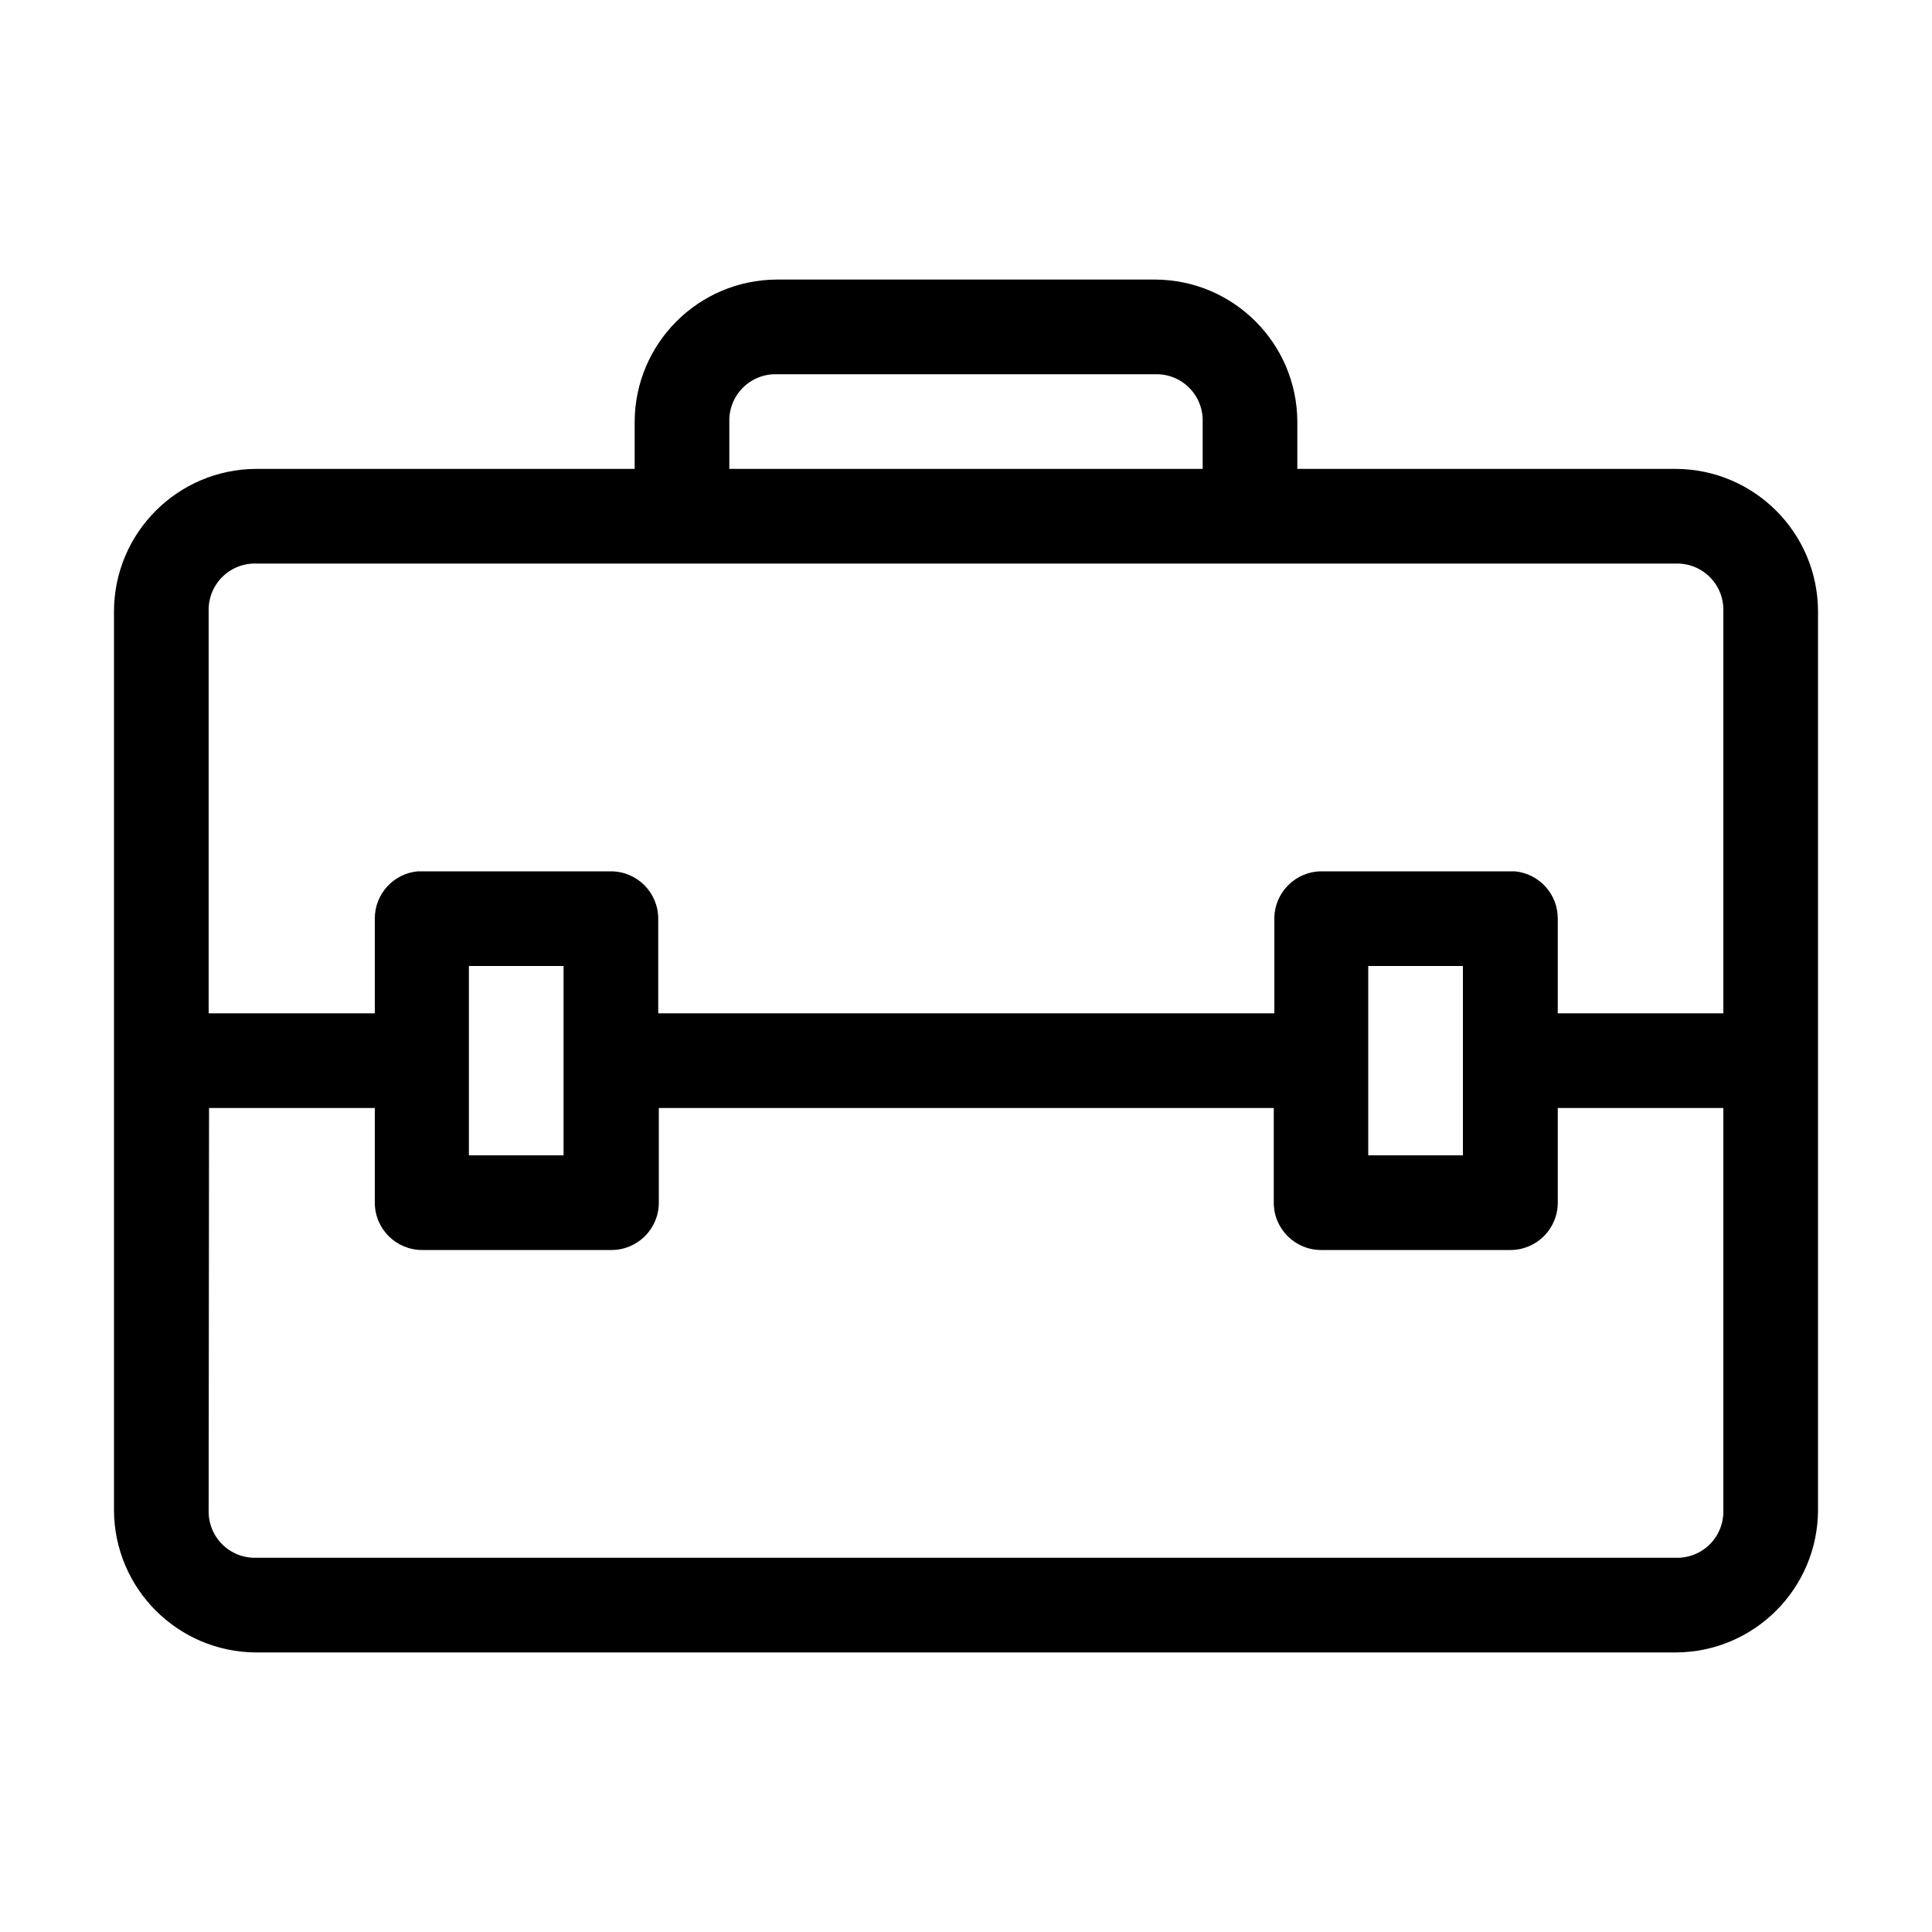
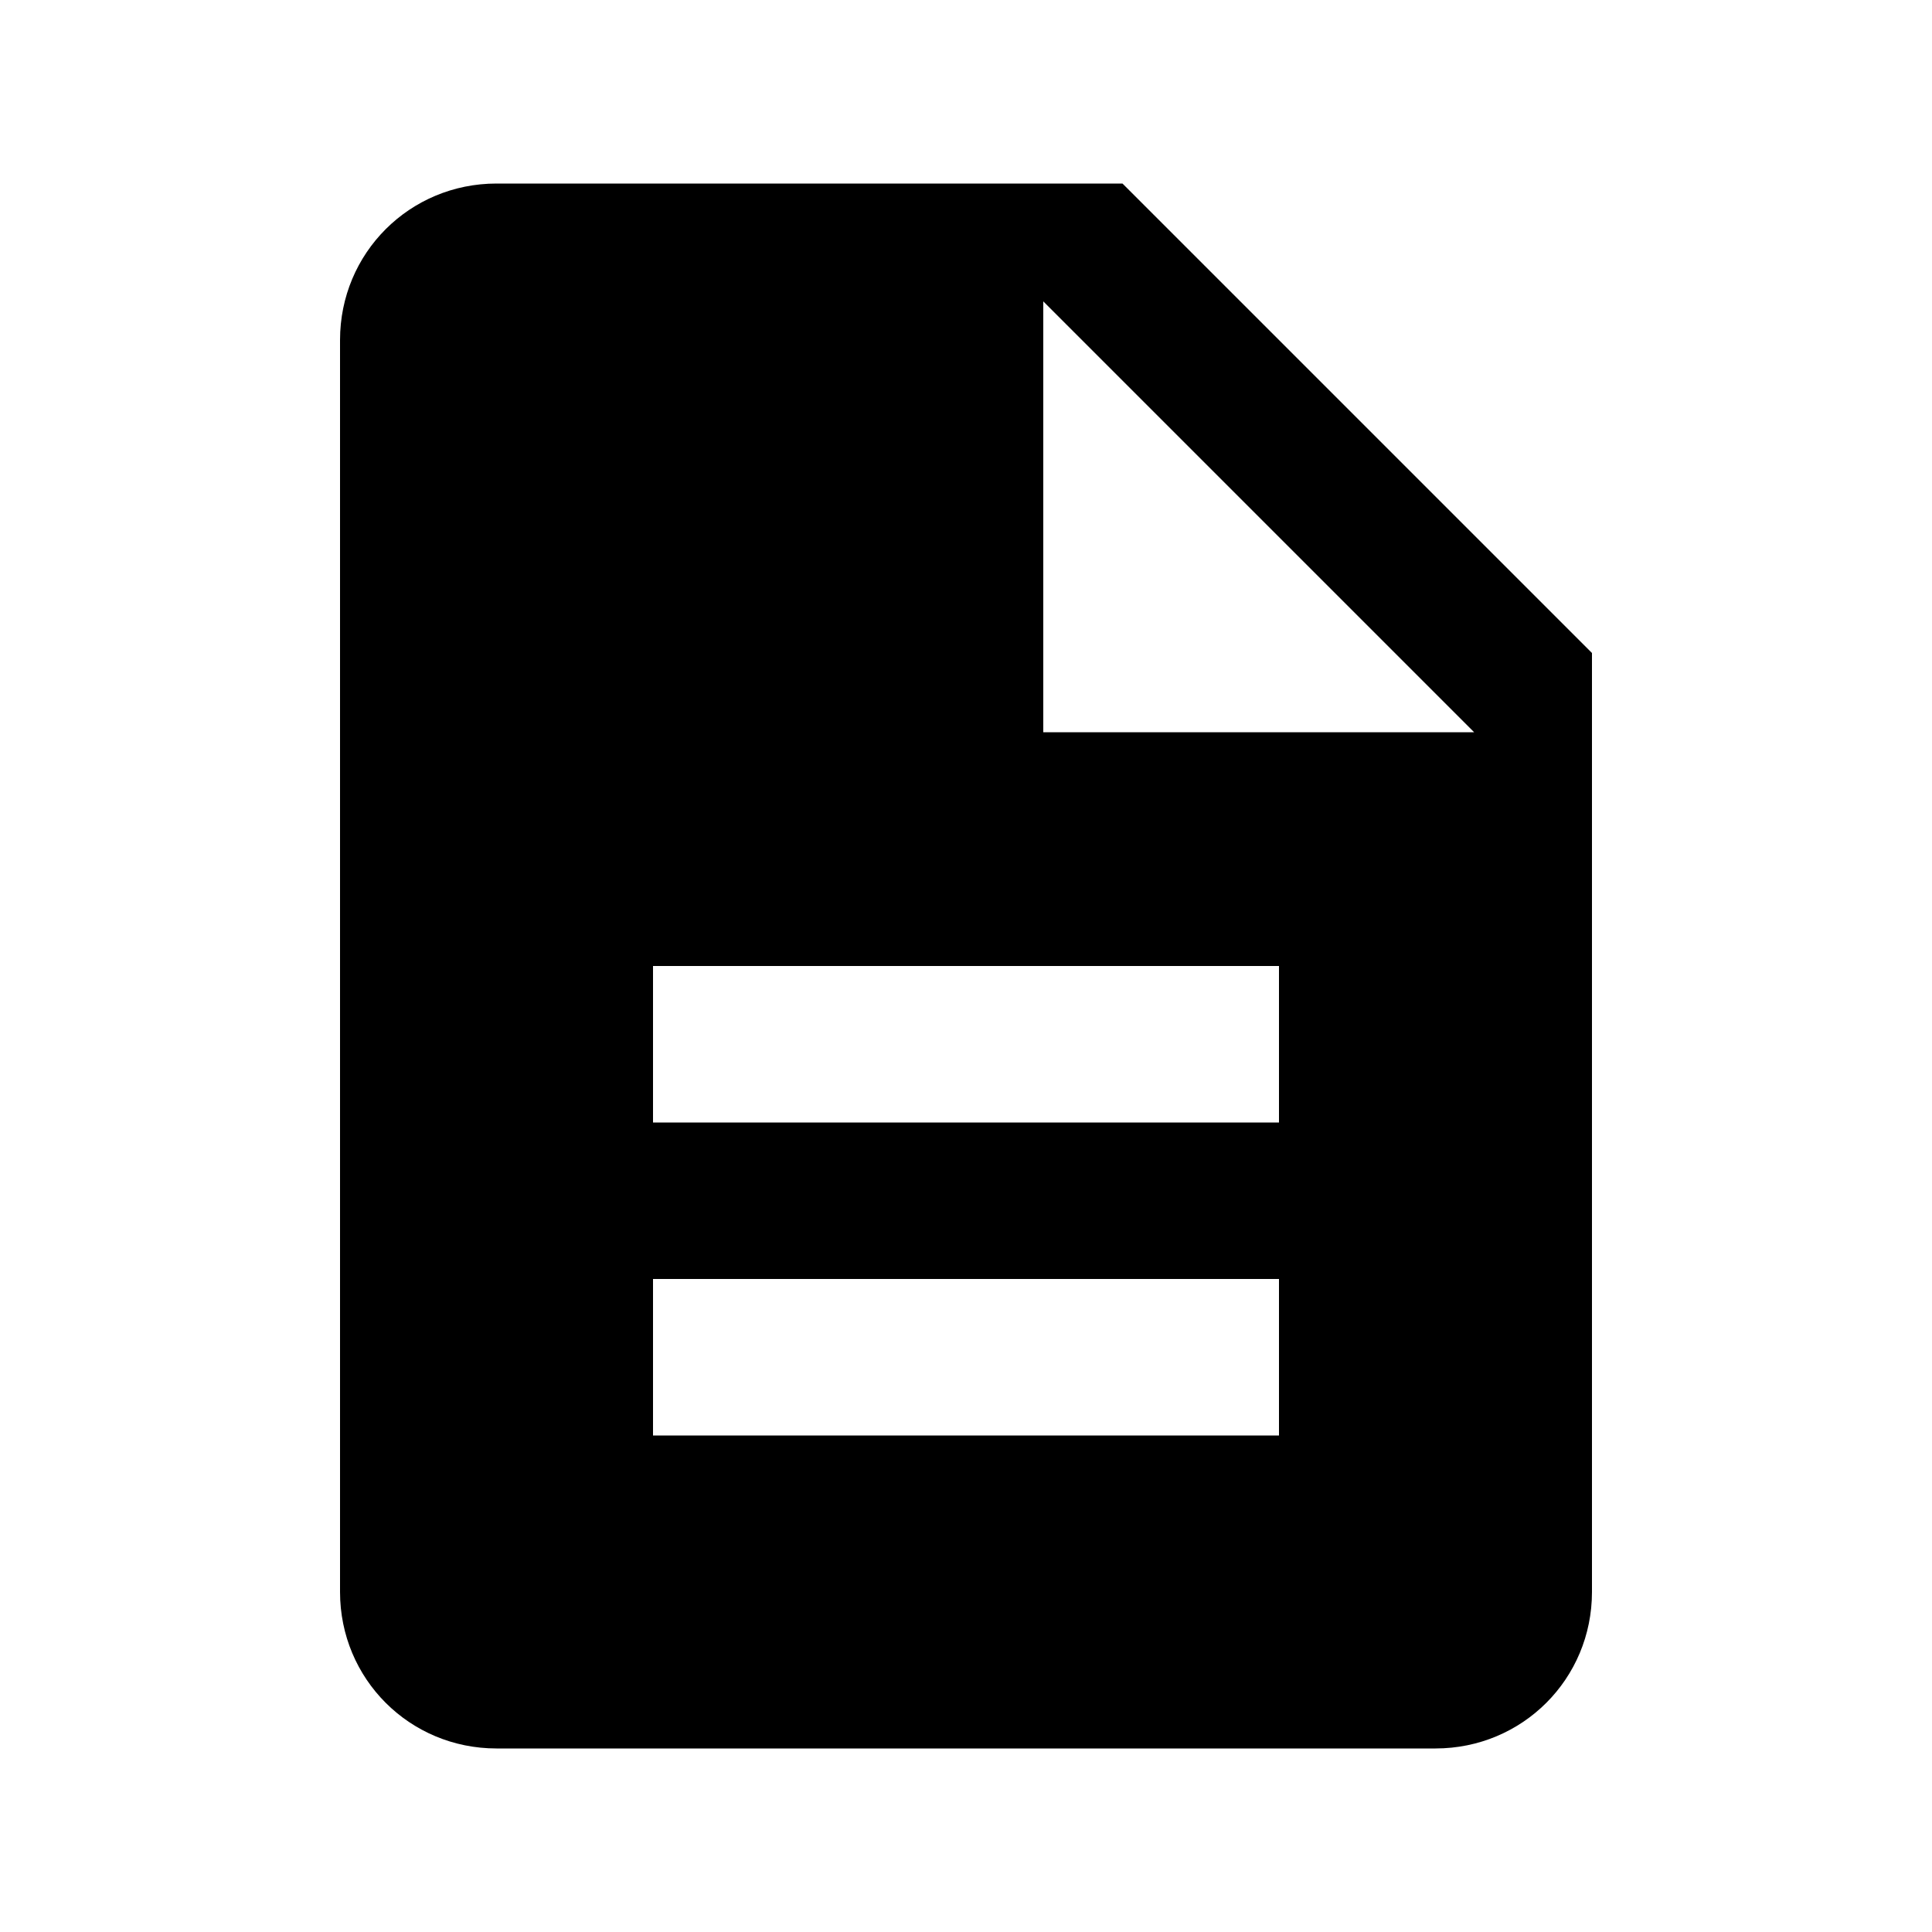
- <svg xmlns="http://www.w3.org/2000/svg" id="Layer_1" data-name="Layer 1" viewBox="0 0 100 100">
-   <path d="M40.2,14.47a7.39,7.39,0,0,0-7.35,7.35v2.45H13.25A7.39,7.39,0,0,0,5.9,31.62V78.18a7.39,7.39,0,0,0,7.35,7.35H86.75a7.39,7.39,0,0,0,7.35-7.35V31.62a7.39,7.39,0,0,0-7.35-7.35H67.15V21.82a7.39,7.39,0,0,0-7.35-7.35Zm0,4.9H59.8a2.39,2.39,0,0,1,2.45,2.45v2.45H37.75V21.82A2.39,2.39,0,0,1,40.2,19.37Zm-27,9.8H86.75a2.39,2.39,0,0,1,2.45,2.45V52.45H80.63v-4.9a2.45,2.45,0,0,0-2.22-2.45h-10a2.45,2.45,0,0,0-2.45,2.45v4.9H34.07v-4.9a2.45,2.45,0,0,0-2.45-2.45h-10a2.45,2.45,0,0,0-2.22,2.45v4.9H10.8V31.62A2.39,2.39,0,0,1,13.25,29.17ZM24.27,50h4.9v9.8h-4.9Zm46.55,0h4.9v9.8h-4.9Zm-60,7.35h8.58v4.9a2.45,2.45,0,0,0,2.45,2.45h9.8a2.45,2.45,0,0,0,2.45-2.45v-4.9H65.93v4.9a2.45,2.45,0,0,0,2.45,2.45h9.8a2.45,2.45,0,0,0,2.45-2.45v-4.9H89.2V78.18a2.39,2.39,0,0,1-2.45,2.45H13.25a2.39,2.39,0,0,1-2.45-2.45Z" />
+ <svg xmlns="http://www.w3.org/2000/svg" version="1.1" id="Layer_1" x="0px" y="0px" viewBox="0 0 100 100" style="enable-background:new 0 0 100 100;" xml:space="preserve">
+   <path d="M58.1,9.5H25.7c-4.5,0-8.1,3.6-8.1,8.1l0,64.8c0,4.5,3.6,8.1,8.1,8.1h48.6c4.5,0,8.1-3.6,8.1-8.1V33.8L58.1,9.5z M66.2,74.3  H33.8v-8.1h32.4V74.3z M66.2,58.1H33.8V50h32.4V58.1z M54,37.8V15.6l22.3,22.3H54z" />
</svg>
